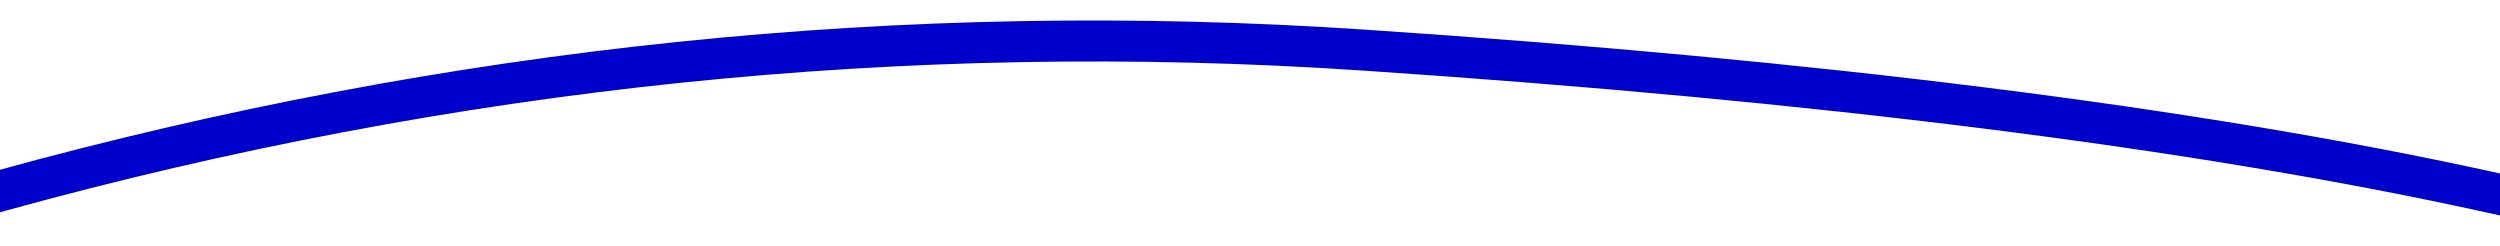
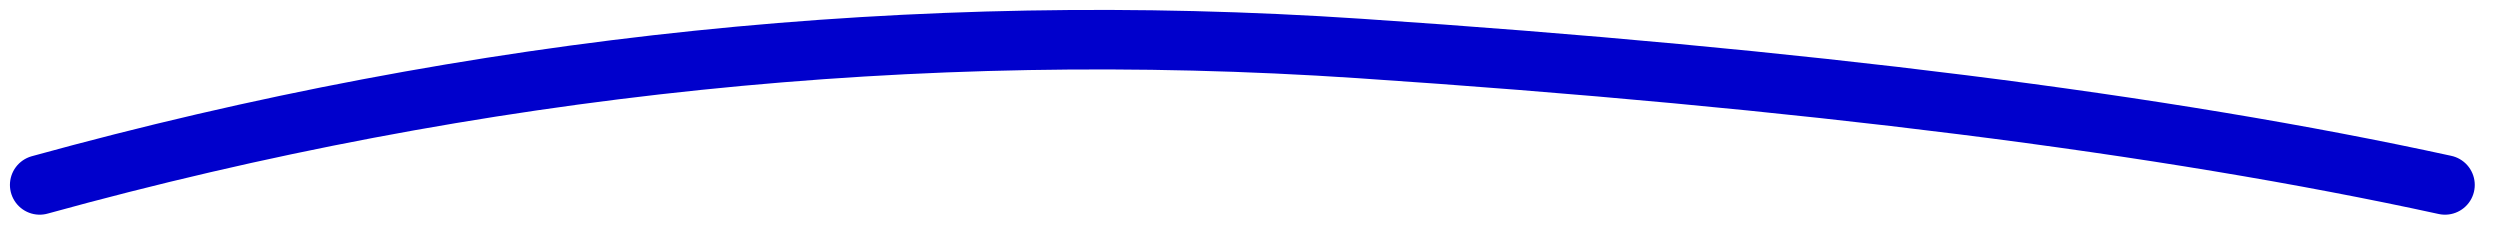
- <svg xmlns="http://www.w3.org/2000/svg" width="61px" height="6px" viewBox="0 0 61 6" version="1.1">
-   <g id="Work" stroke="none" stroke-width="1" fill="none" fill-rule="evenodd" stroke-linecap="square">
-     <g id="e-work" transform="translate(-308, -151)" stroke="#0000CC">
-       <path d="M308,155.66 C319.017,152.621 330.102,151.474 341.256,152.221 C352.41,152.967 361.529,154.114 368.614,155.66" id="wo-actived" />
+ <svg xmlns="http://www.w3.org/2000/svg" width="63px" height="6px" viewBox="0 0 63 6" version="1.1">
+   <g id="Work" stroke="none" stroke-width="1" fill="none" fill-rule="evenodd" stroke-linecap="round">
+     <g id="l-work" transform="translate(-236, -151)" stroke="#0000CC" stroke-width="1.5">
+       <path d="M237,155.66 C248.017,152.621 259.102,151.474 270.256,152.221 C281.41,152.967 290.529,154.114 297.614,155.66" id="wo-actived" />
    </g>
  </g>
</svg>
